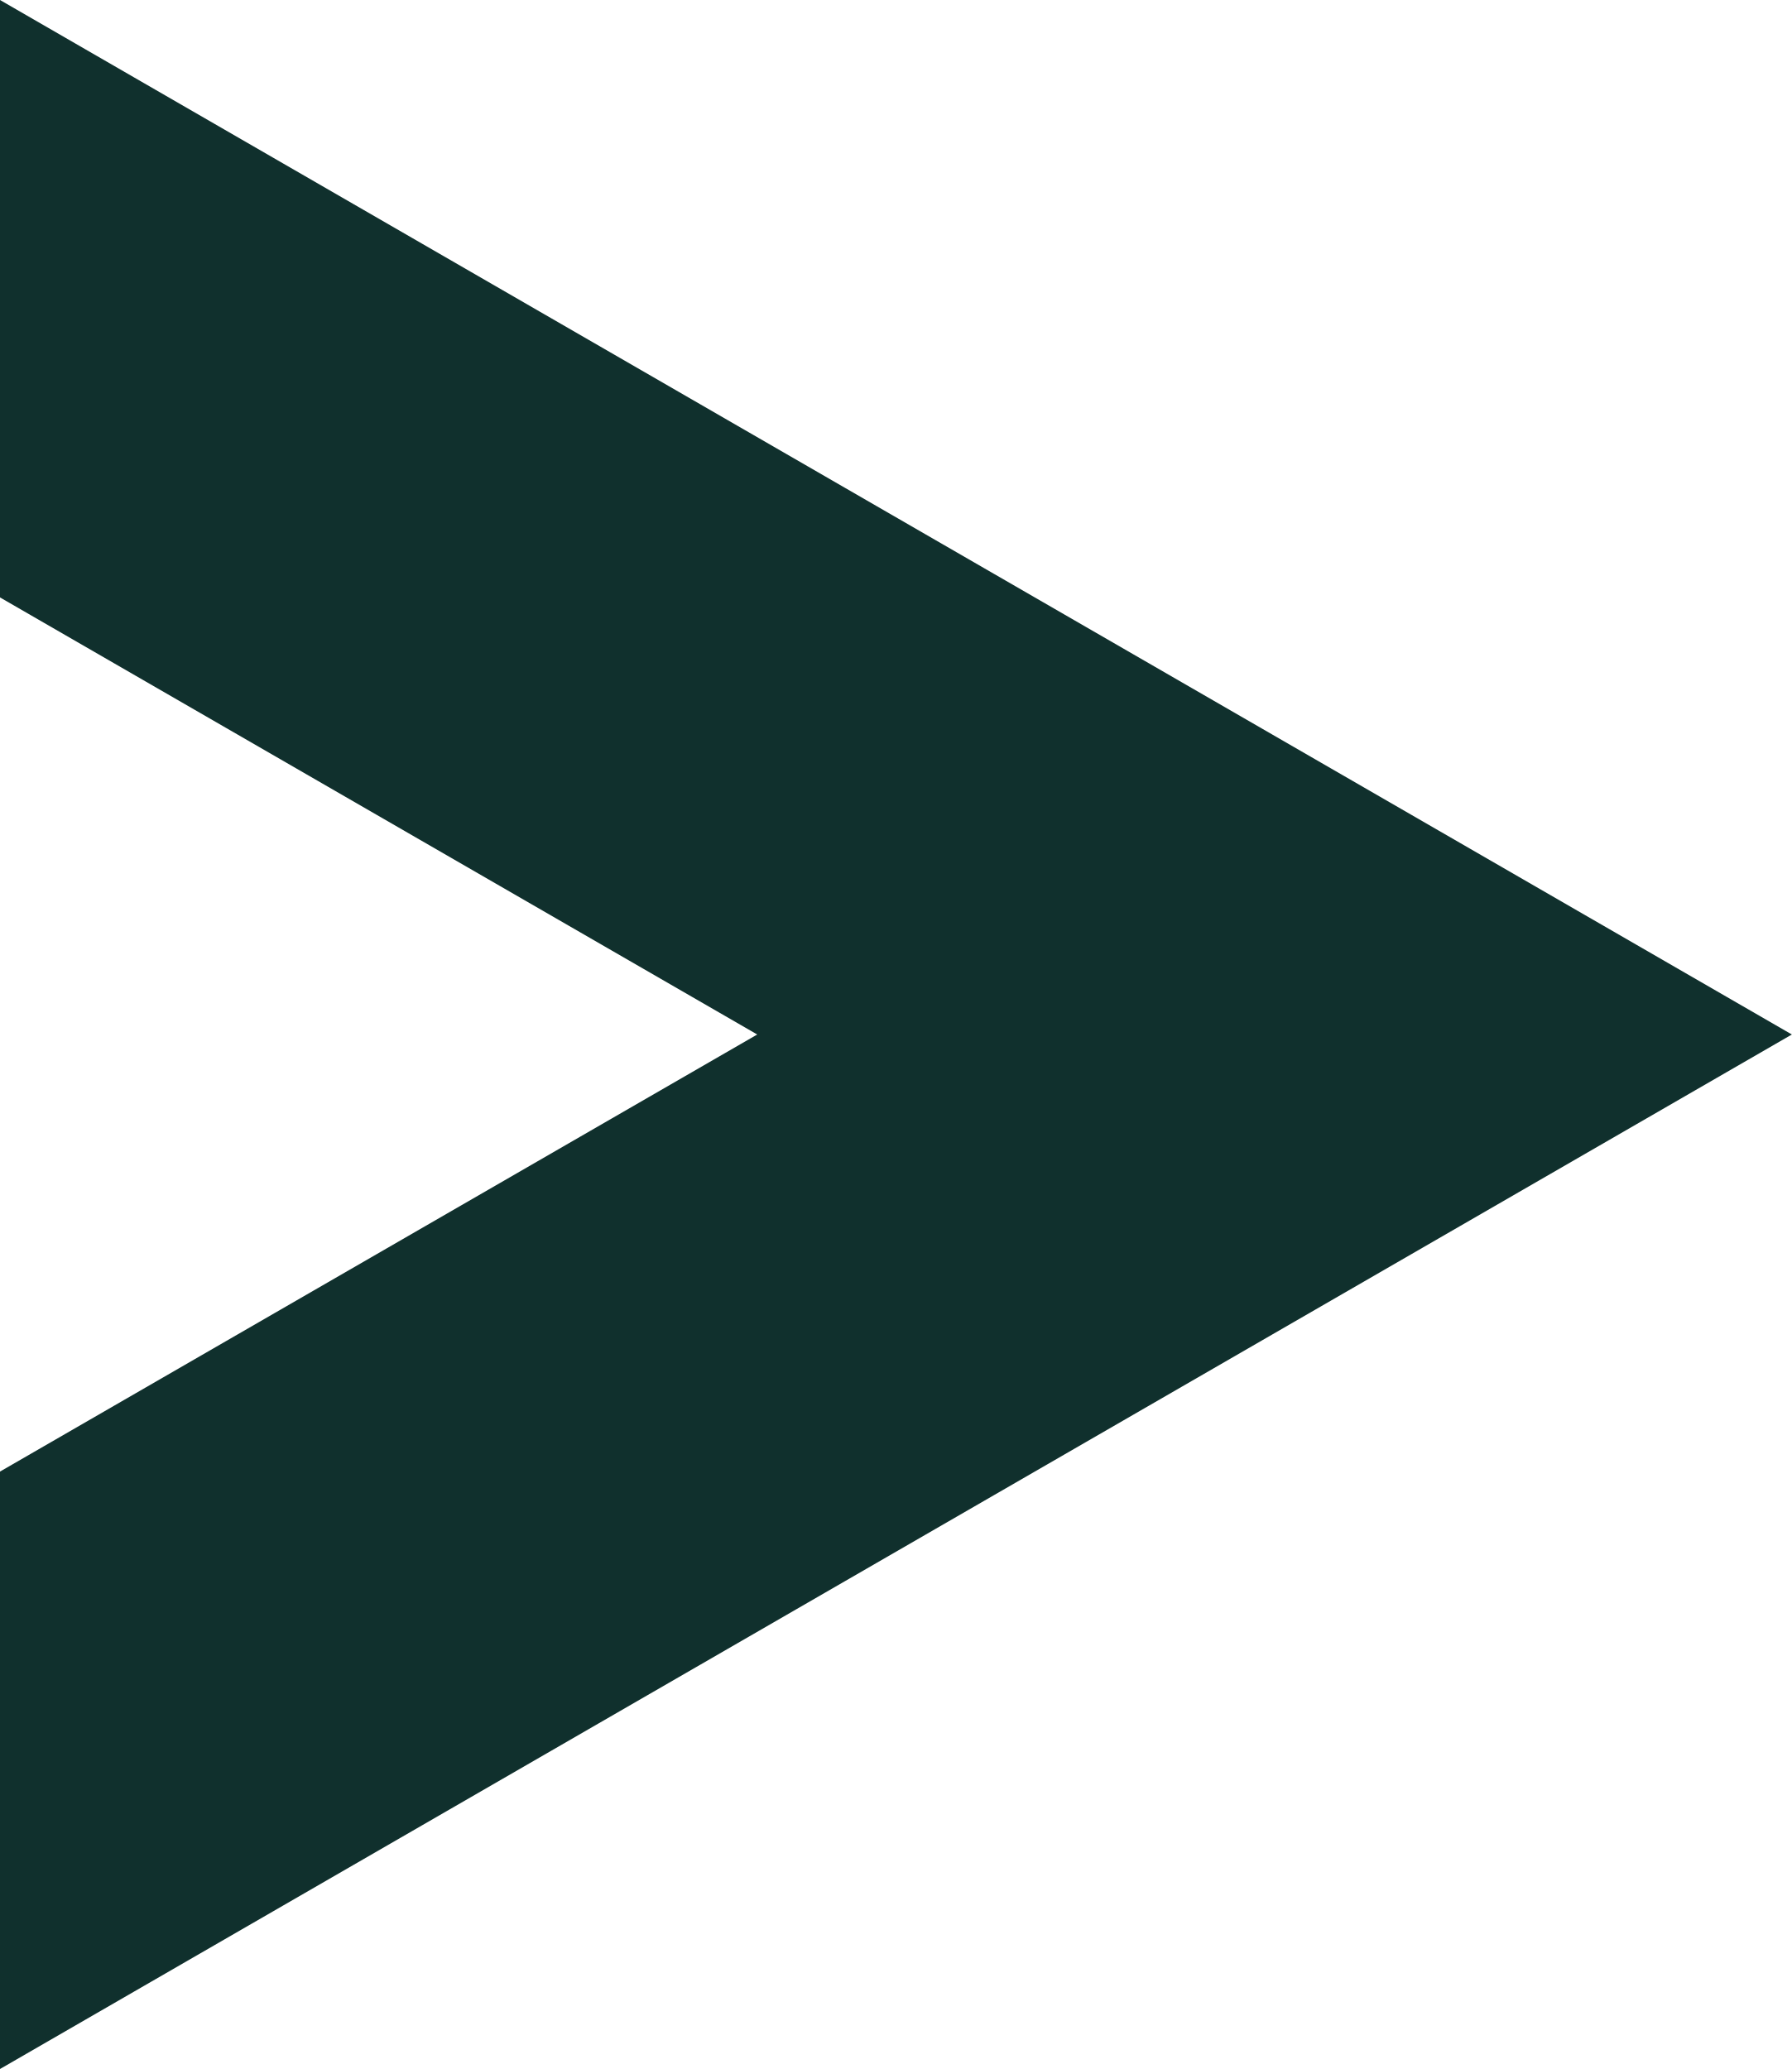
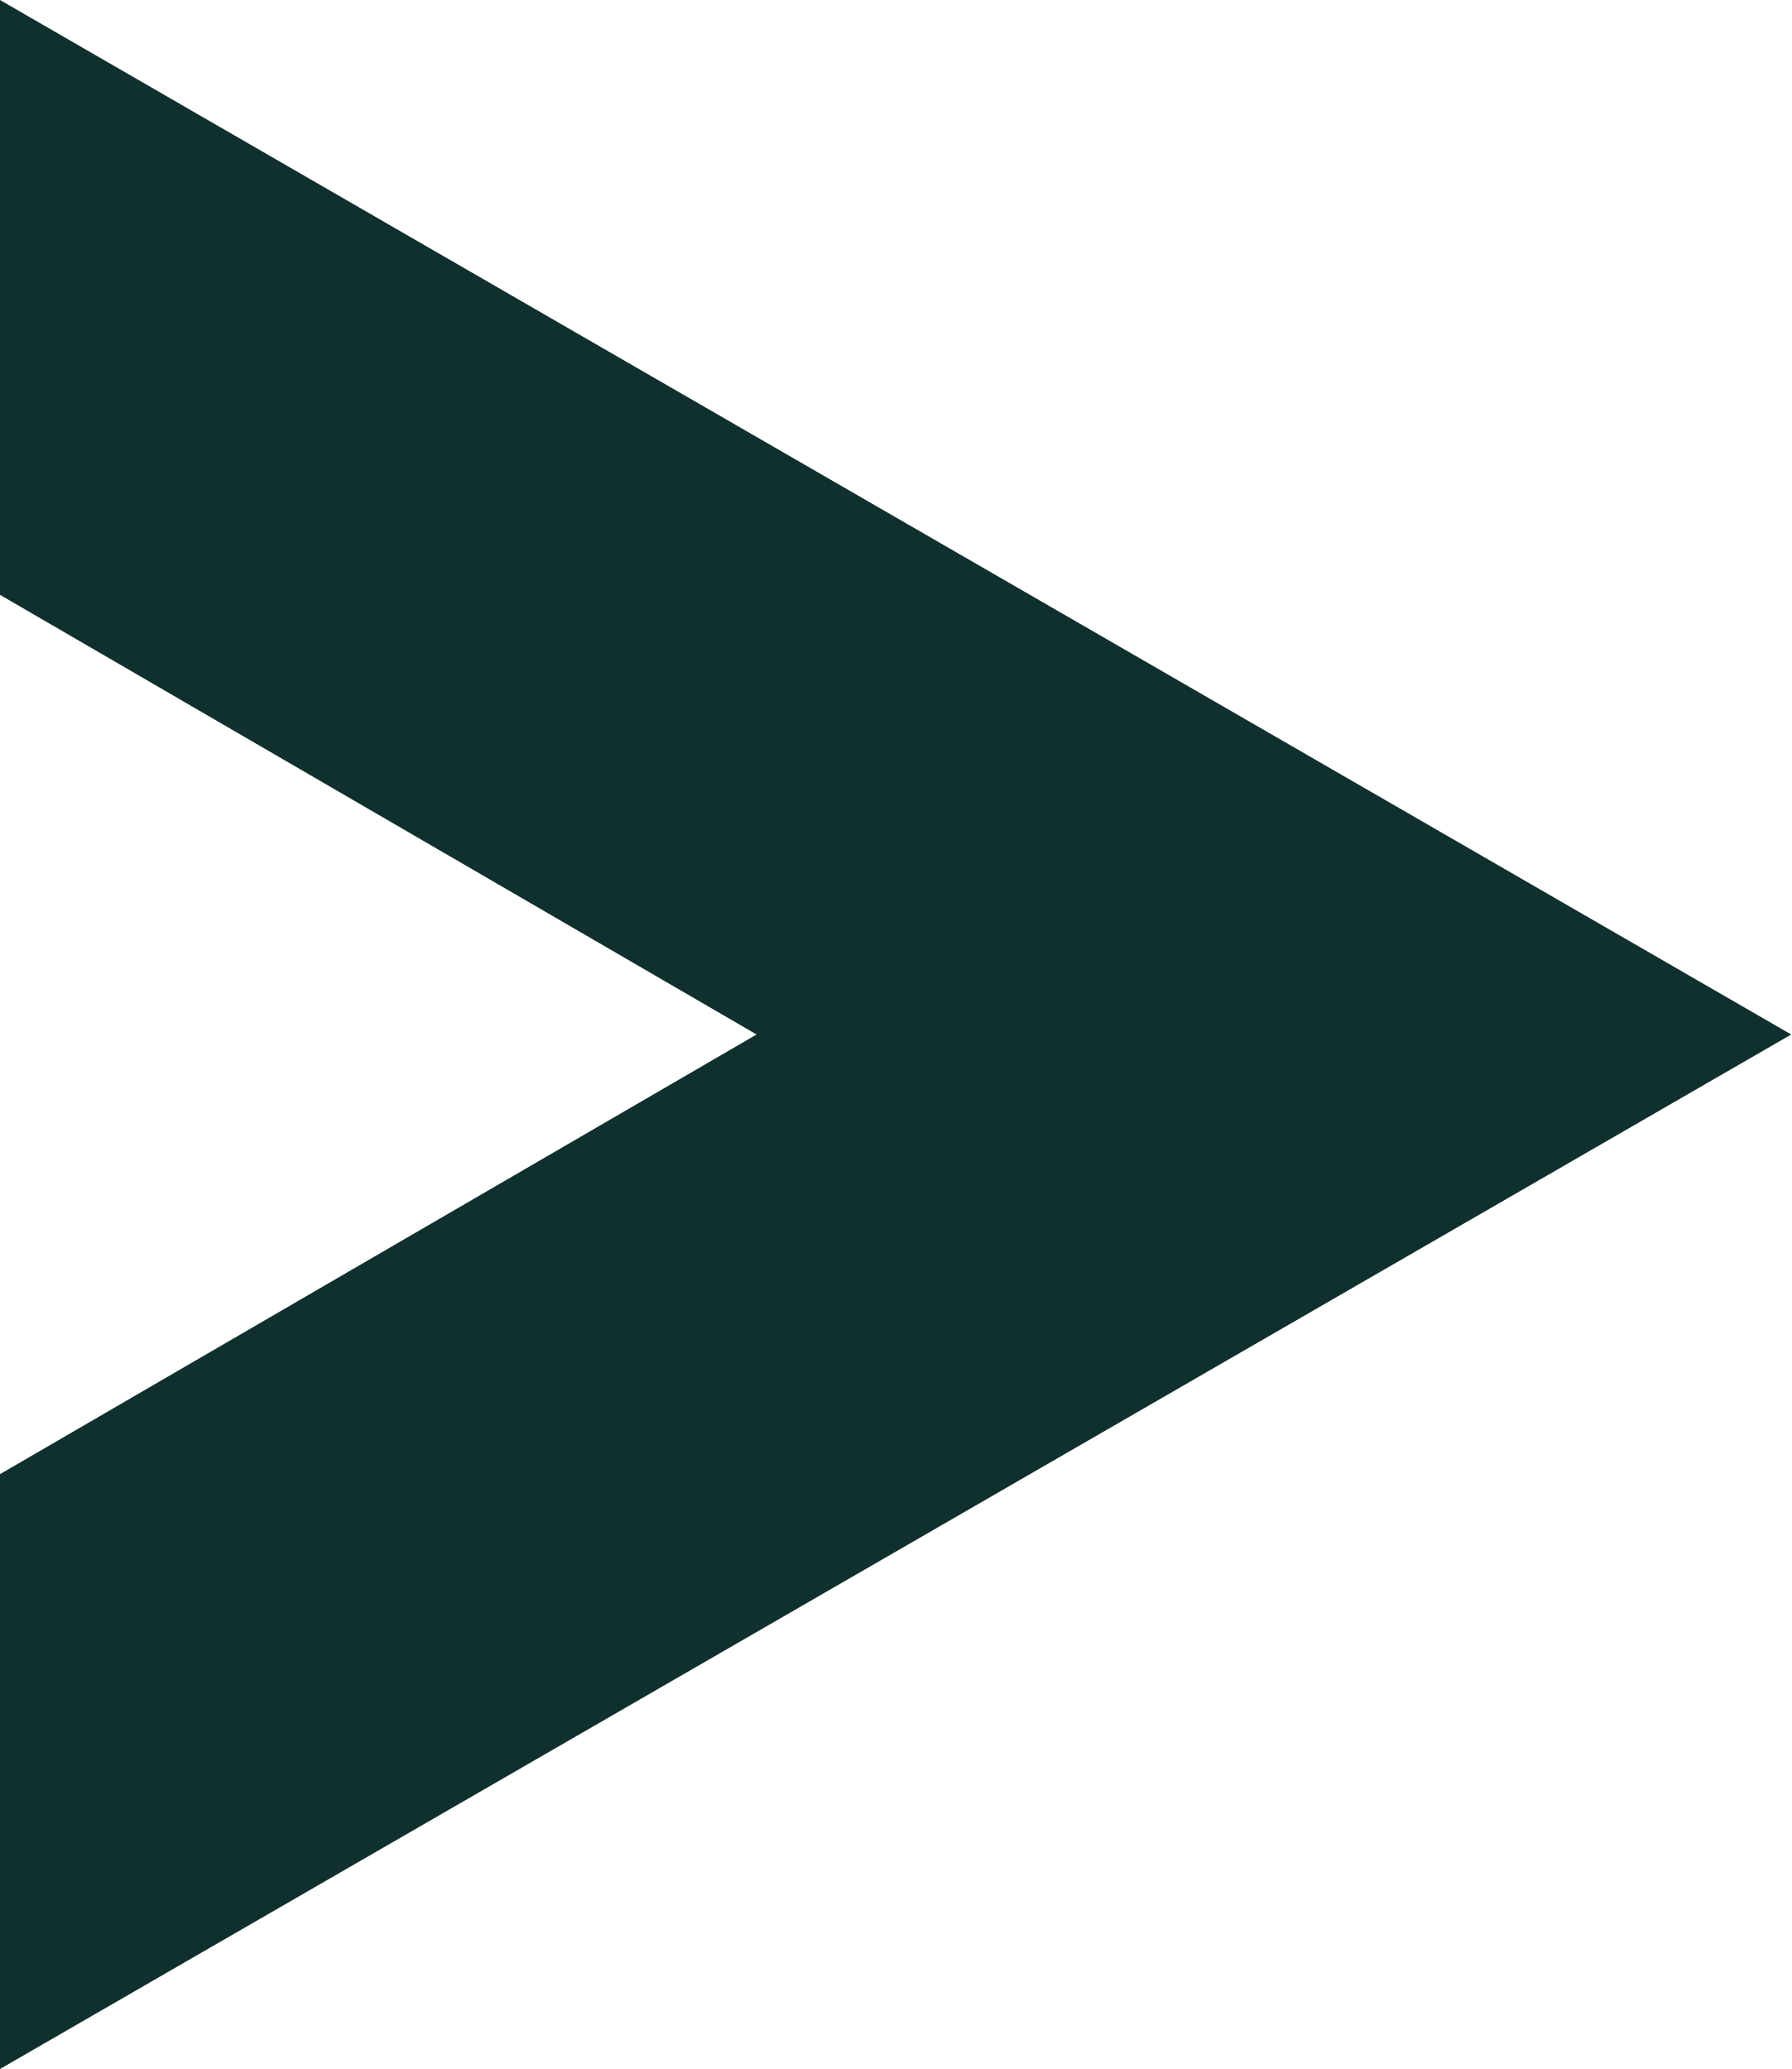
- <svg xmlns="http://www.w3.org/2000/svg" id="Layer_1" data-name="Layer 1" viewBox="0 0 27.71 32">
-   <defs>
-     <style>.cls-1{fill:#10302d;}</style>
-   </defs>
-   <polygon class="cls-1" points="0 0 0 9.24 11.71 16 0 22.76 0 32 27.71 16 0 0" />
+ <svg xmlns="http://www.w3.org/2000/svg" version="1.1" id="Layer_1" x="0px" y="0px" viewBox="0 0 27.7 32" style="enable-background:new 0 0 27.7 32;" xml:space="preserve">
+   <style type="text/css">
+ 	.st0{fill:#10302D;}
+ </style>
+   <path class="st0" d="M0,0v9.2L11.7,16L0,22.8V32l27.7-16L0,0z" />
</svg>
